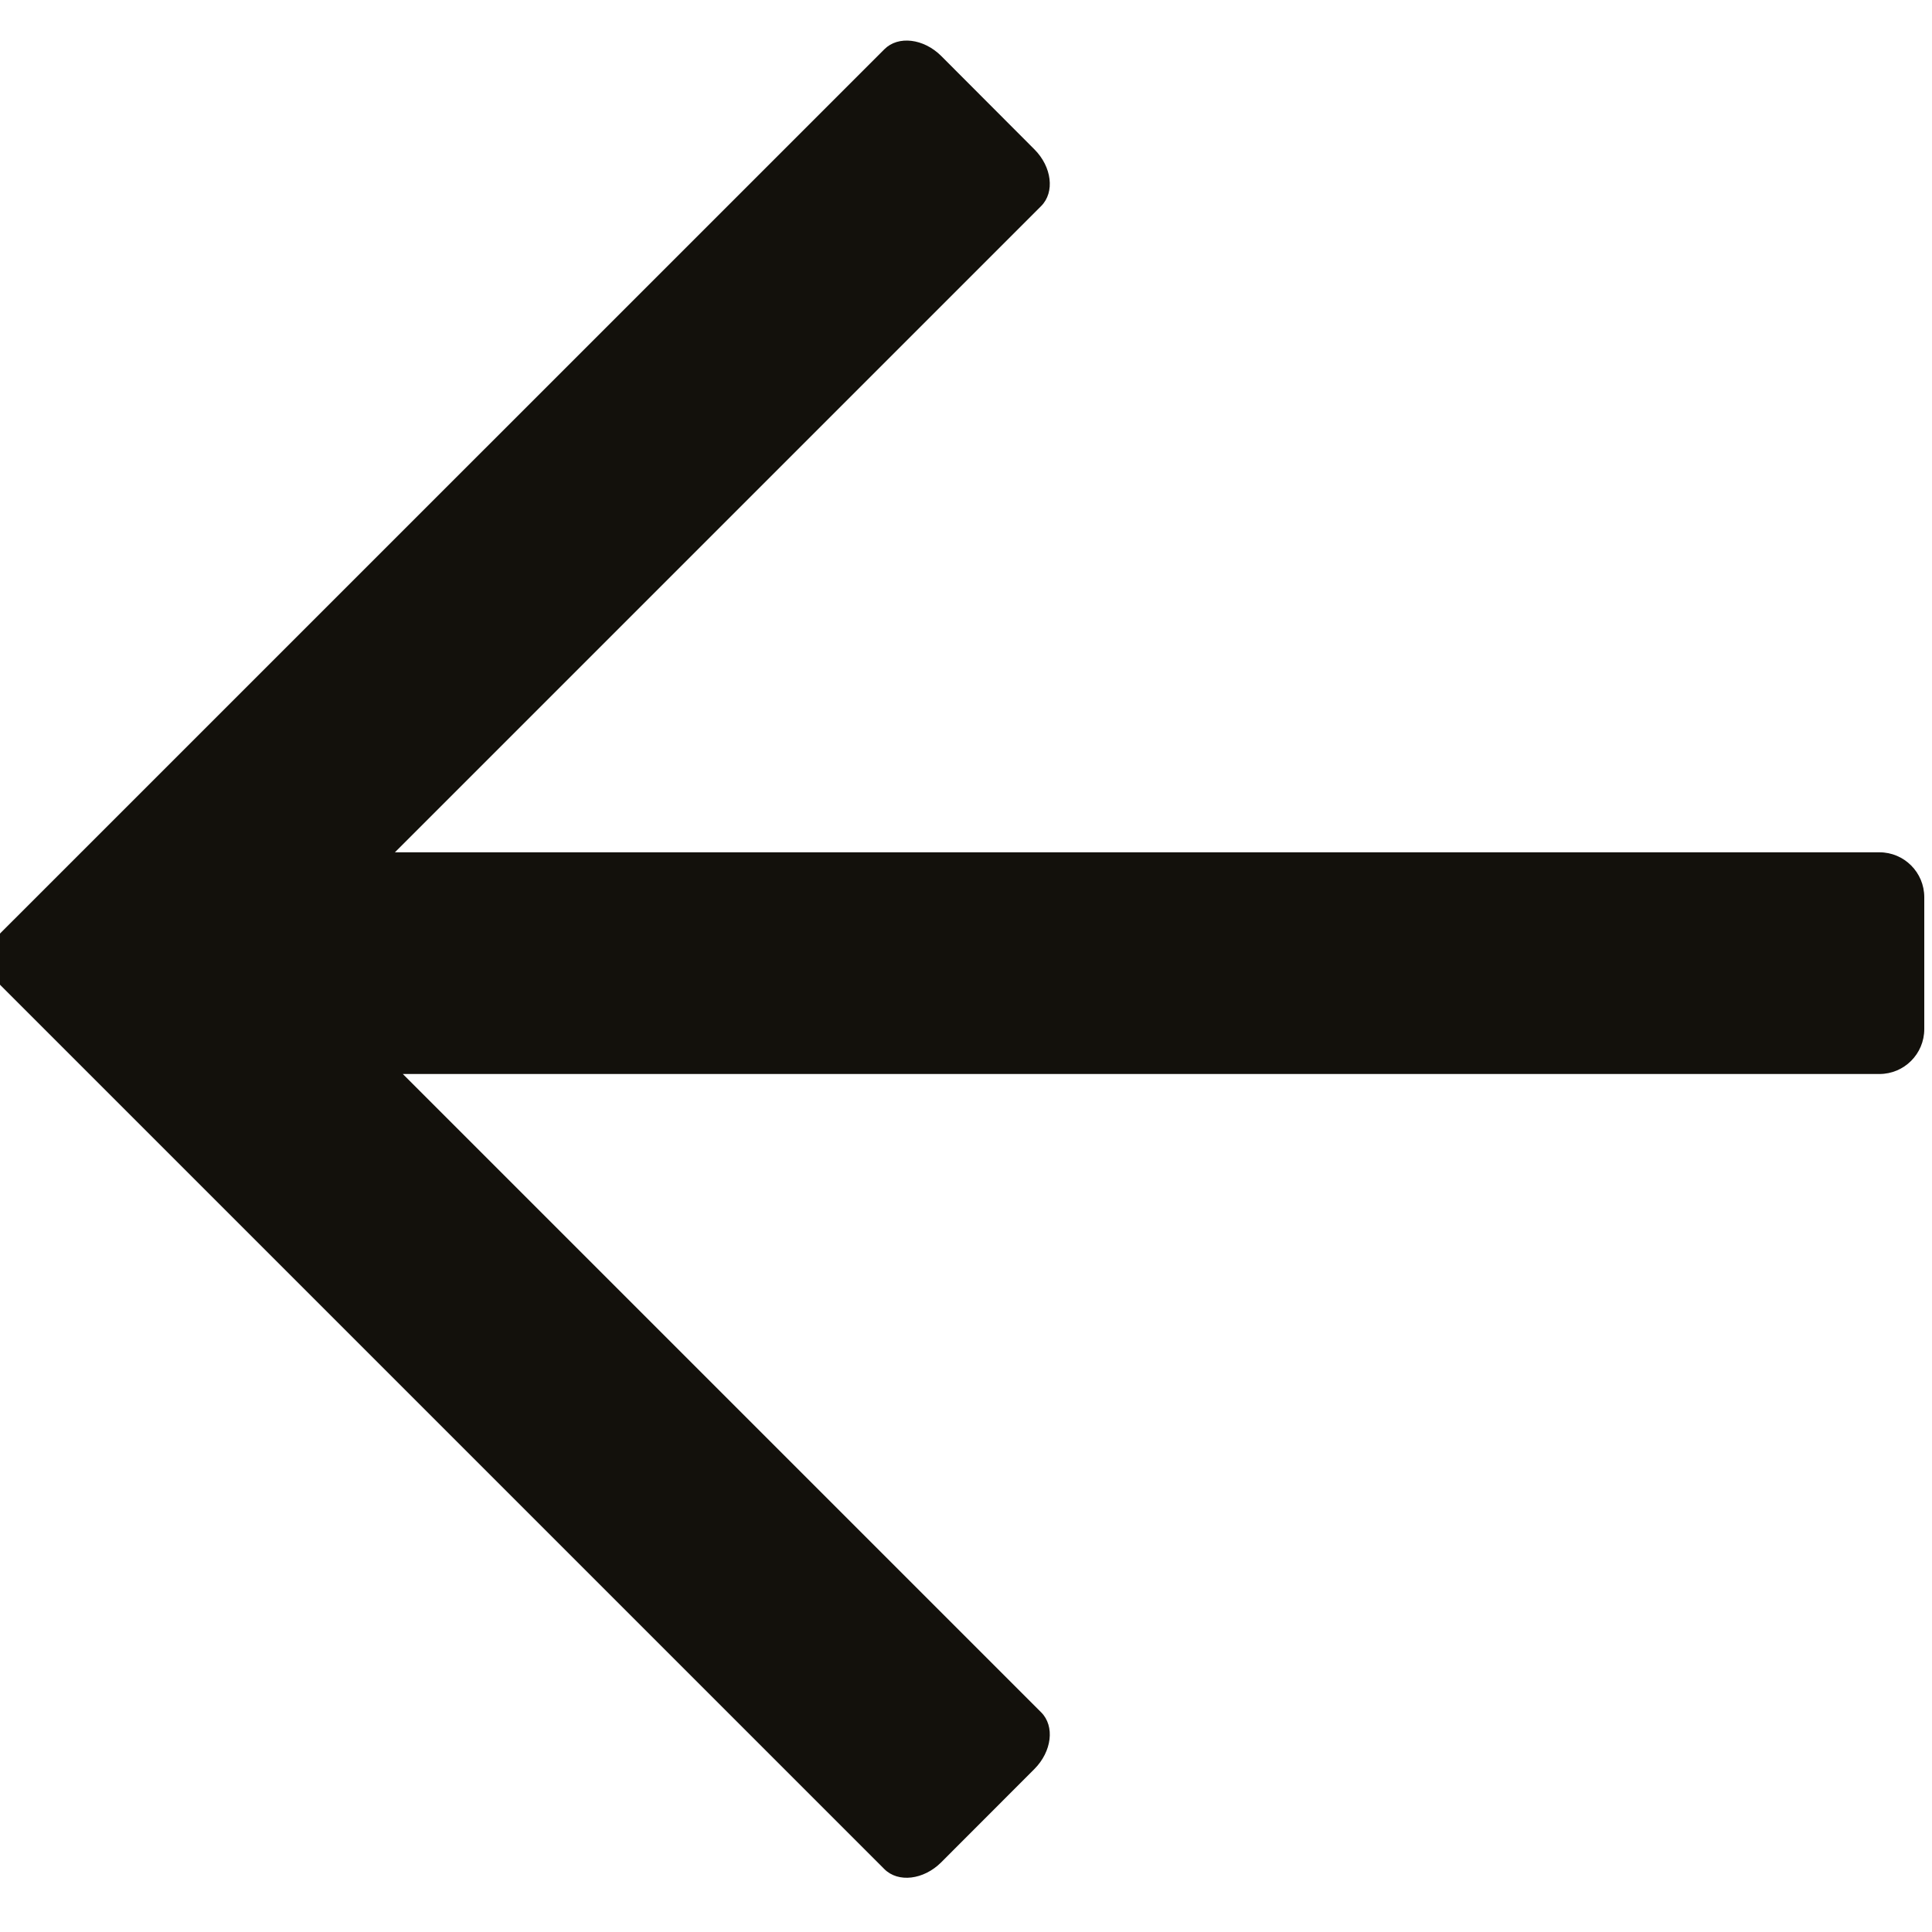
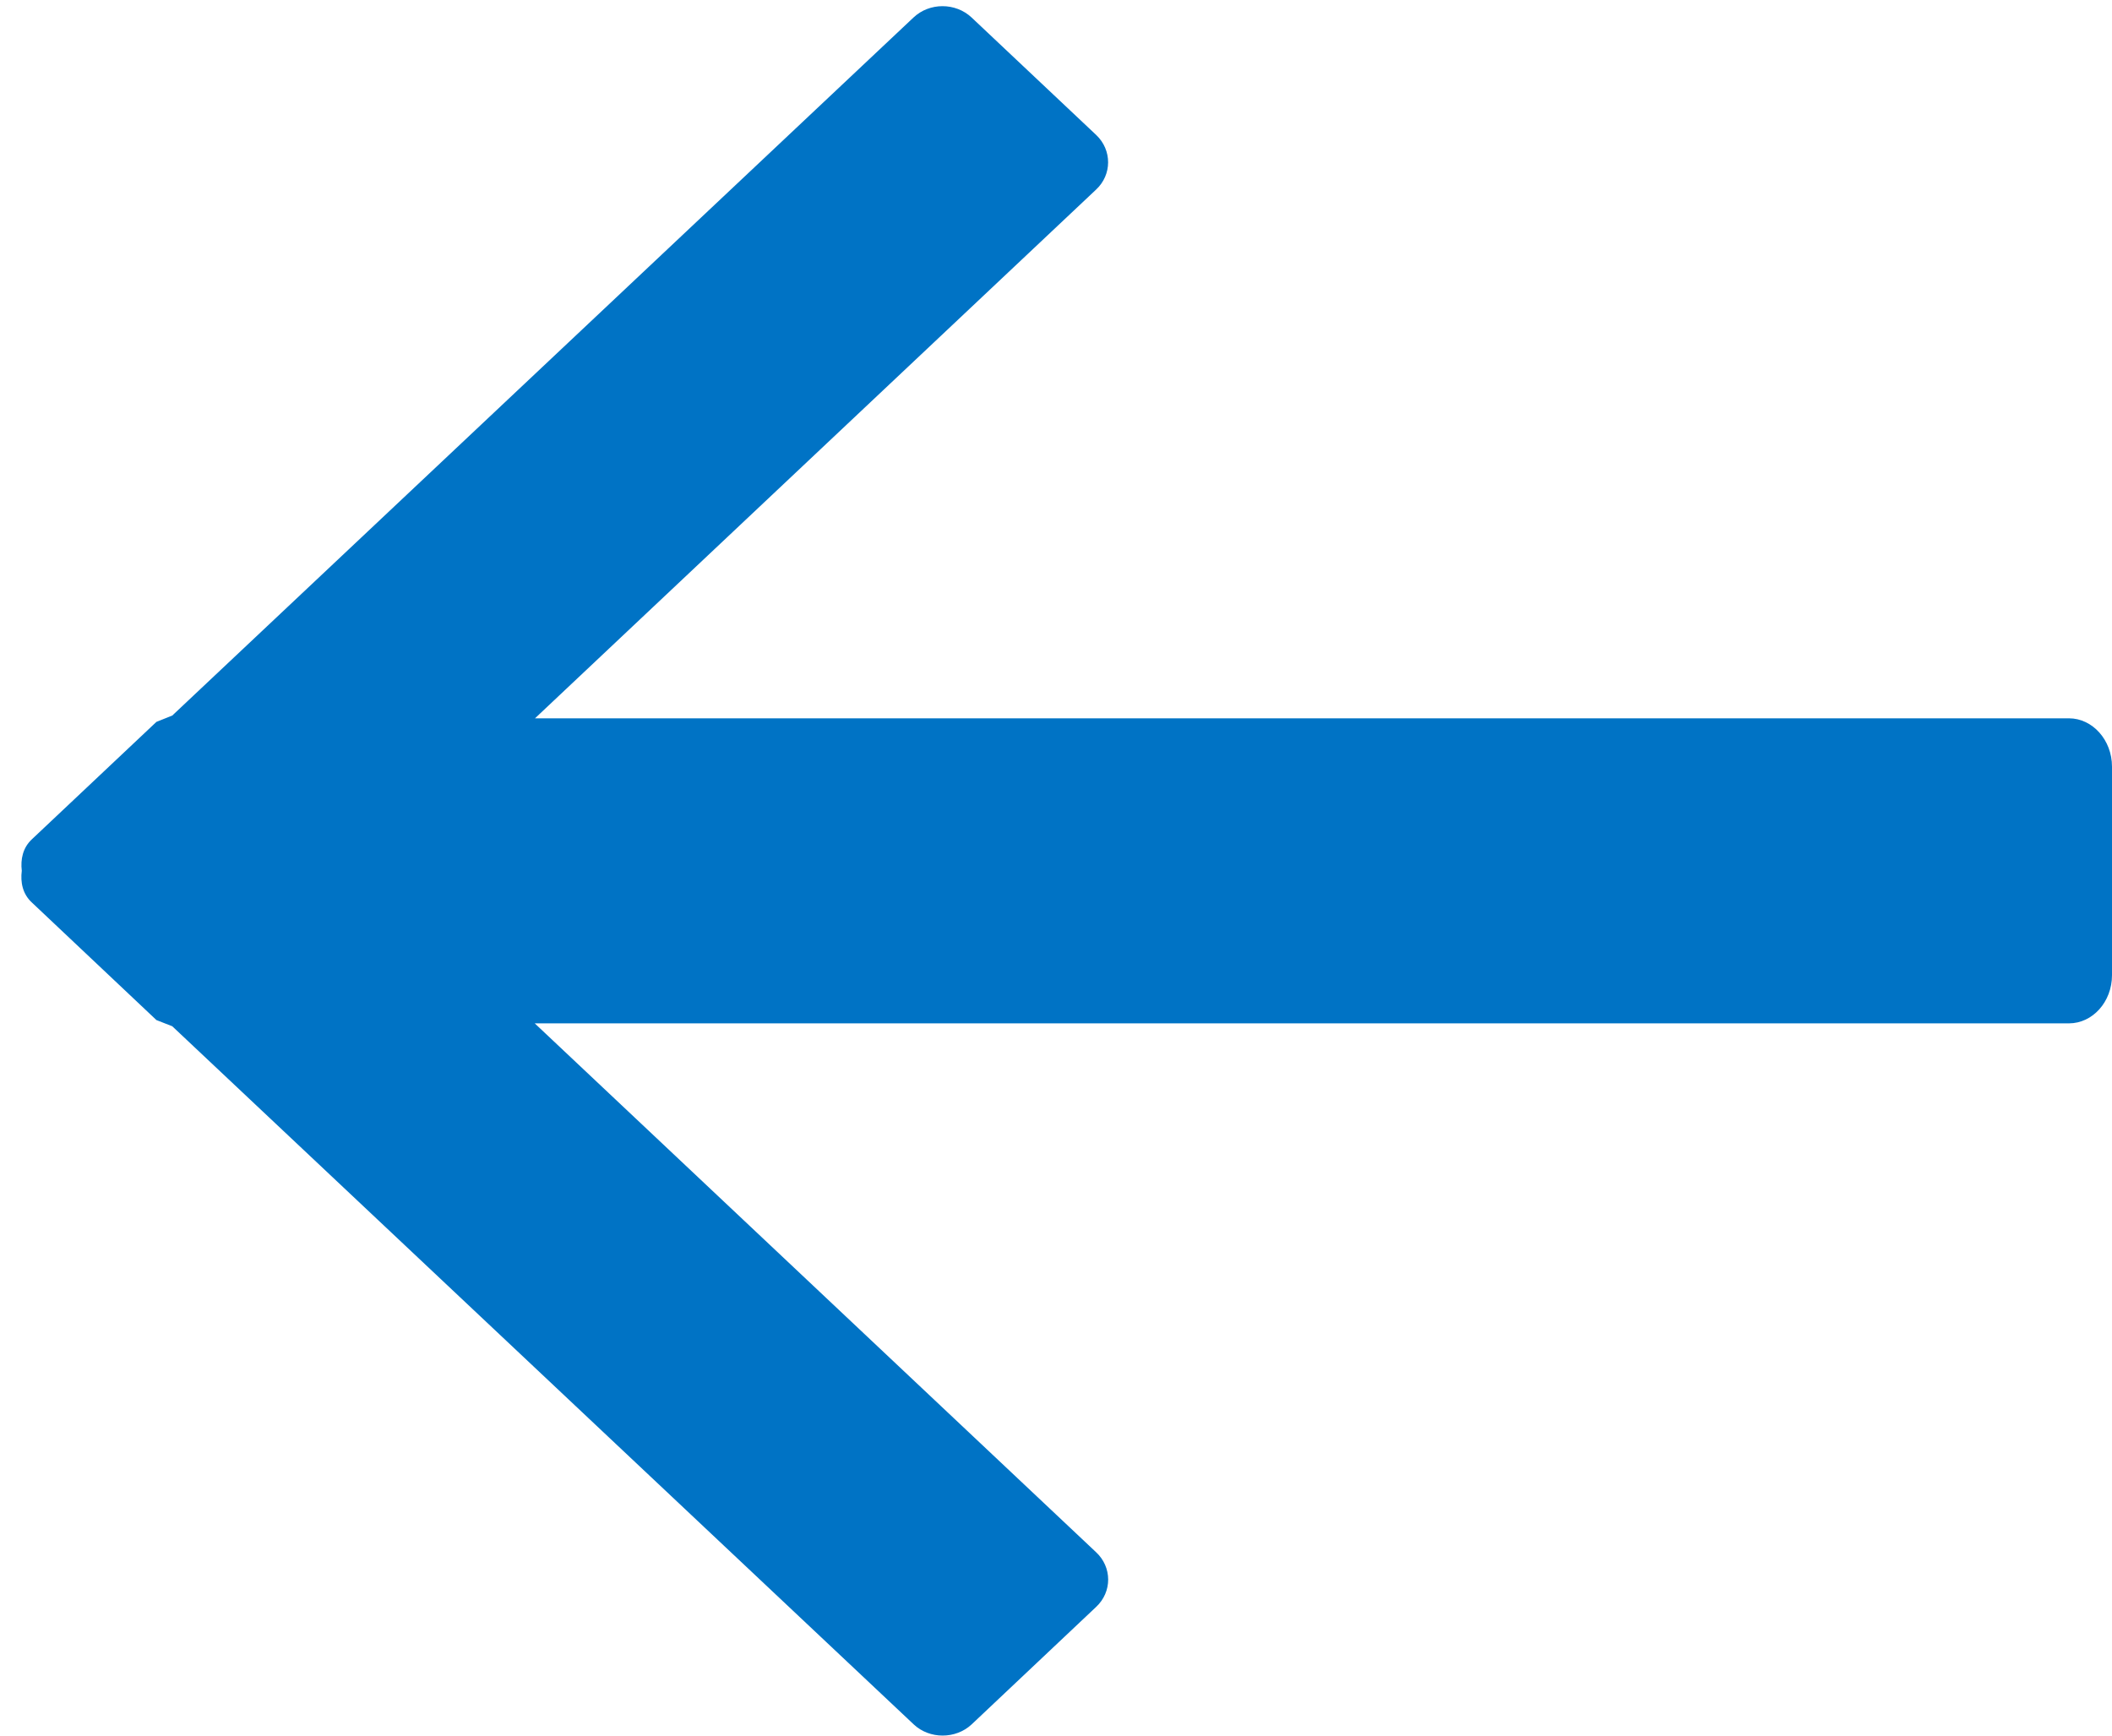
- <svg xmlns="http://www.w3.org/2000/svg" width="20" height="20" viewBox="0 0 20 20">
-   <path fill="#13110C" d="M19.456 8.823h-15.368l6.69-6.69c.143-.143.111-.406-.07-.587l-.965-.967c-.182-.181-.445-.212-.587-.07l-9.15 9.149c-.066.066-.091.16-.084.258l-.002.014.001.012c-.007.098.019.192.085.258l9.149 9.149c.143.143.406.111.587-.069l.966-.967c.181-.182.213-.444.07-.587l-6.608-6.608h15.286c.256 0 .464-.208.464-.465v-1.365c0-.257-.208-.465-.464-.465z" />
+ <svg xmlns="http://www.w3.org/2000/svg" width="16" height="13.147" viewBox="0 1.45 16 13.147" enable-background="new 0 1.45 16 13.147">
+   <path fill="#0073C5" d="M15.674 6.892h-11.621l4.25-4.005c.122-.113.122-.3.002-.414l-.944-.89c-.122-.115-.32-.115-.441 0l-5.615 5.288-.12.048-.943.889c-.07.065-.087.153-.077.239-.011.087.006.176.077.241l.943.89.12.047 5.617 5.289c.12.113.318.113.439 0l.942-.889c.124-.115.122-.303 0-.416l-4.252-4.006h11.623c.178 0 .326-.162.326-.365v-1.58c0-.202-.148-.366-.326-.366z" />
</svg>
